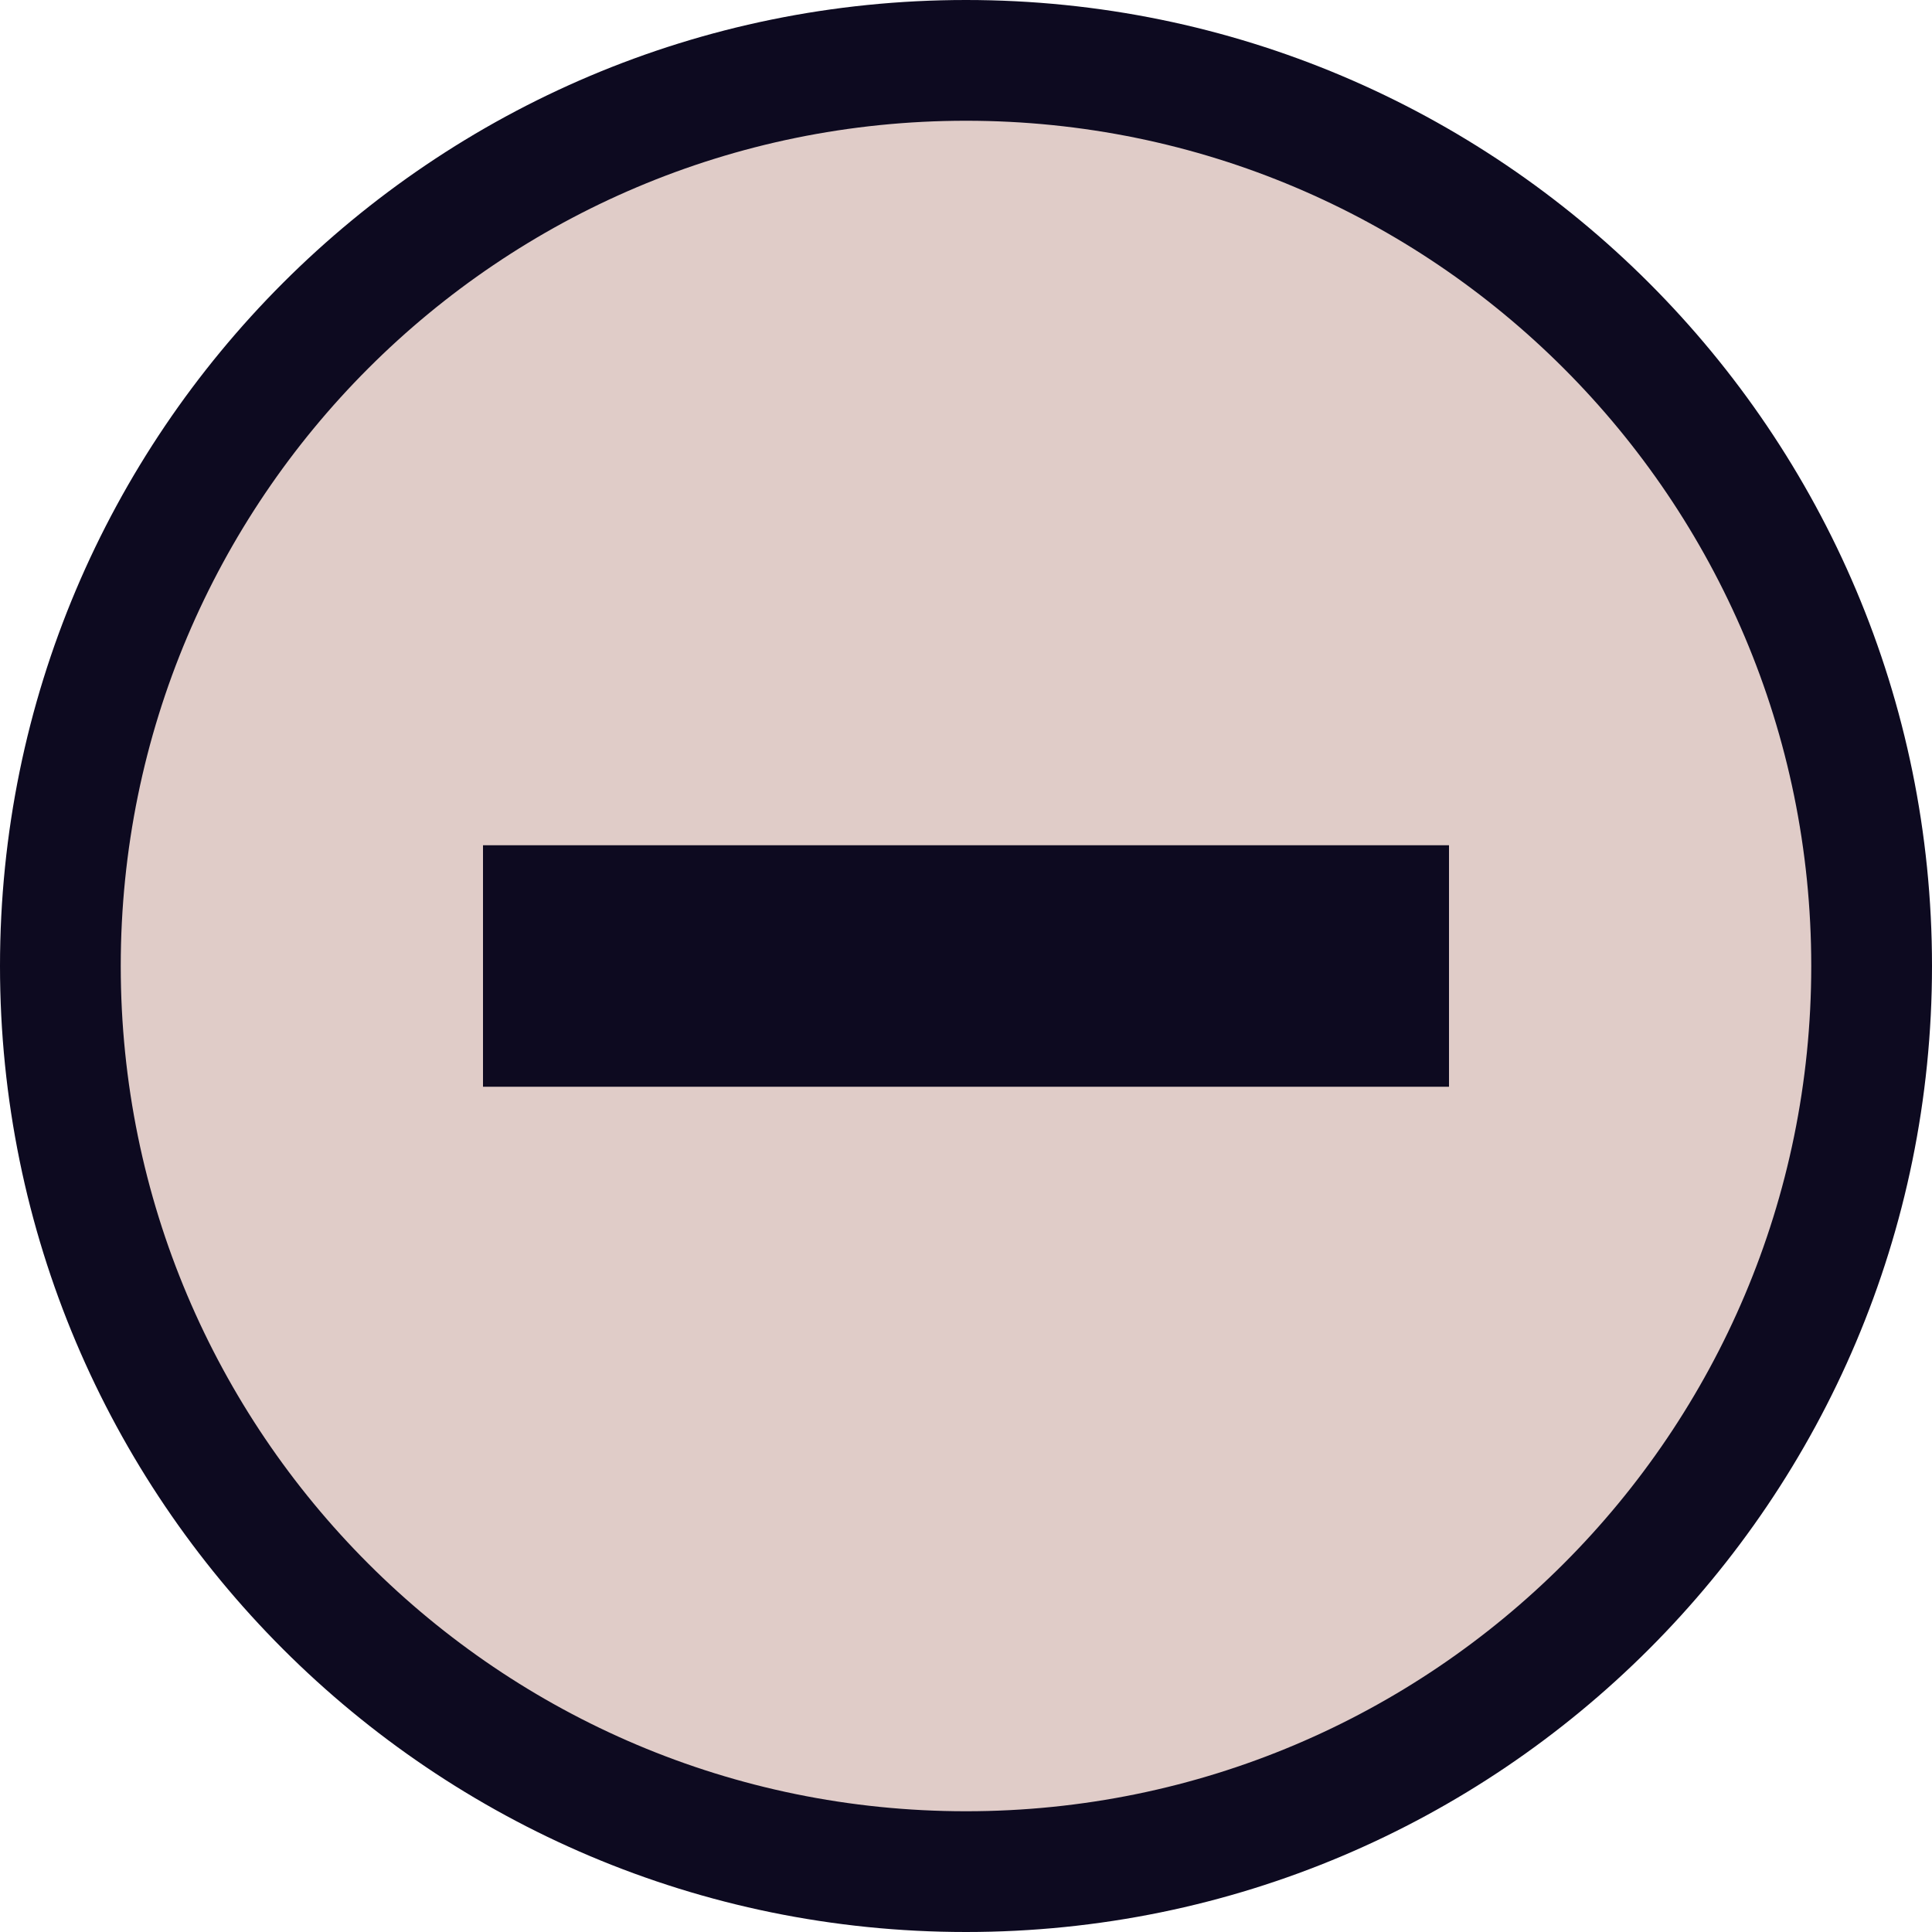
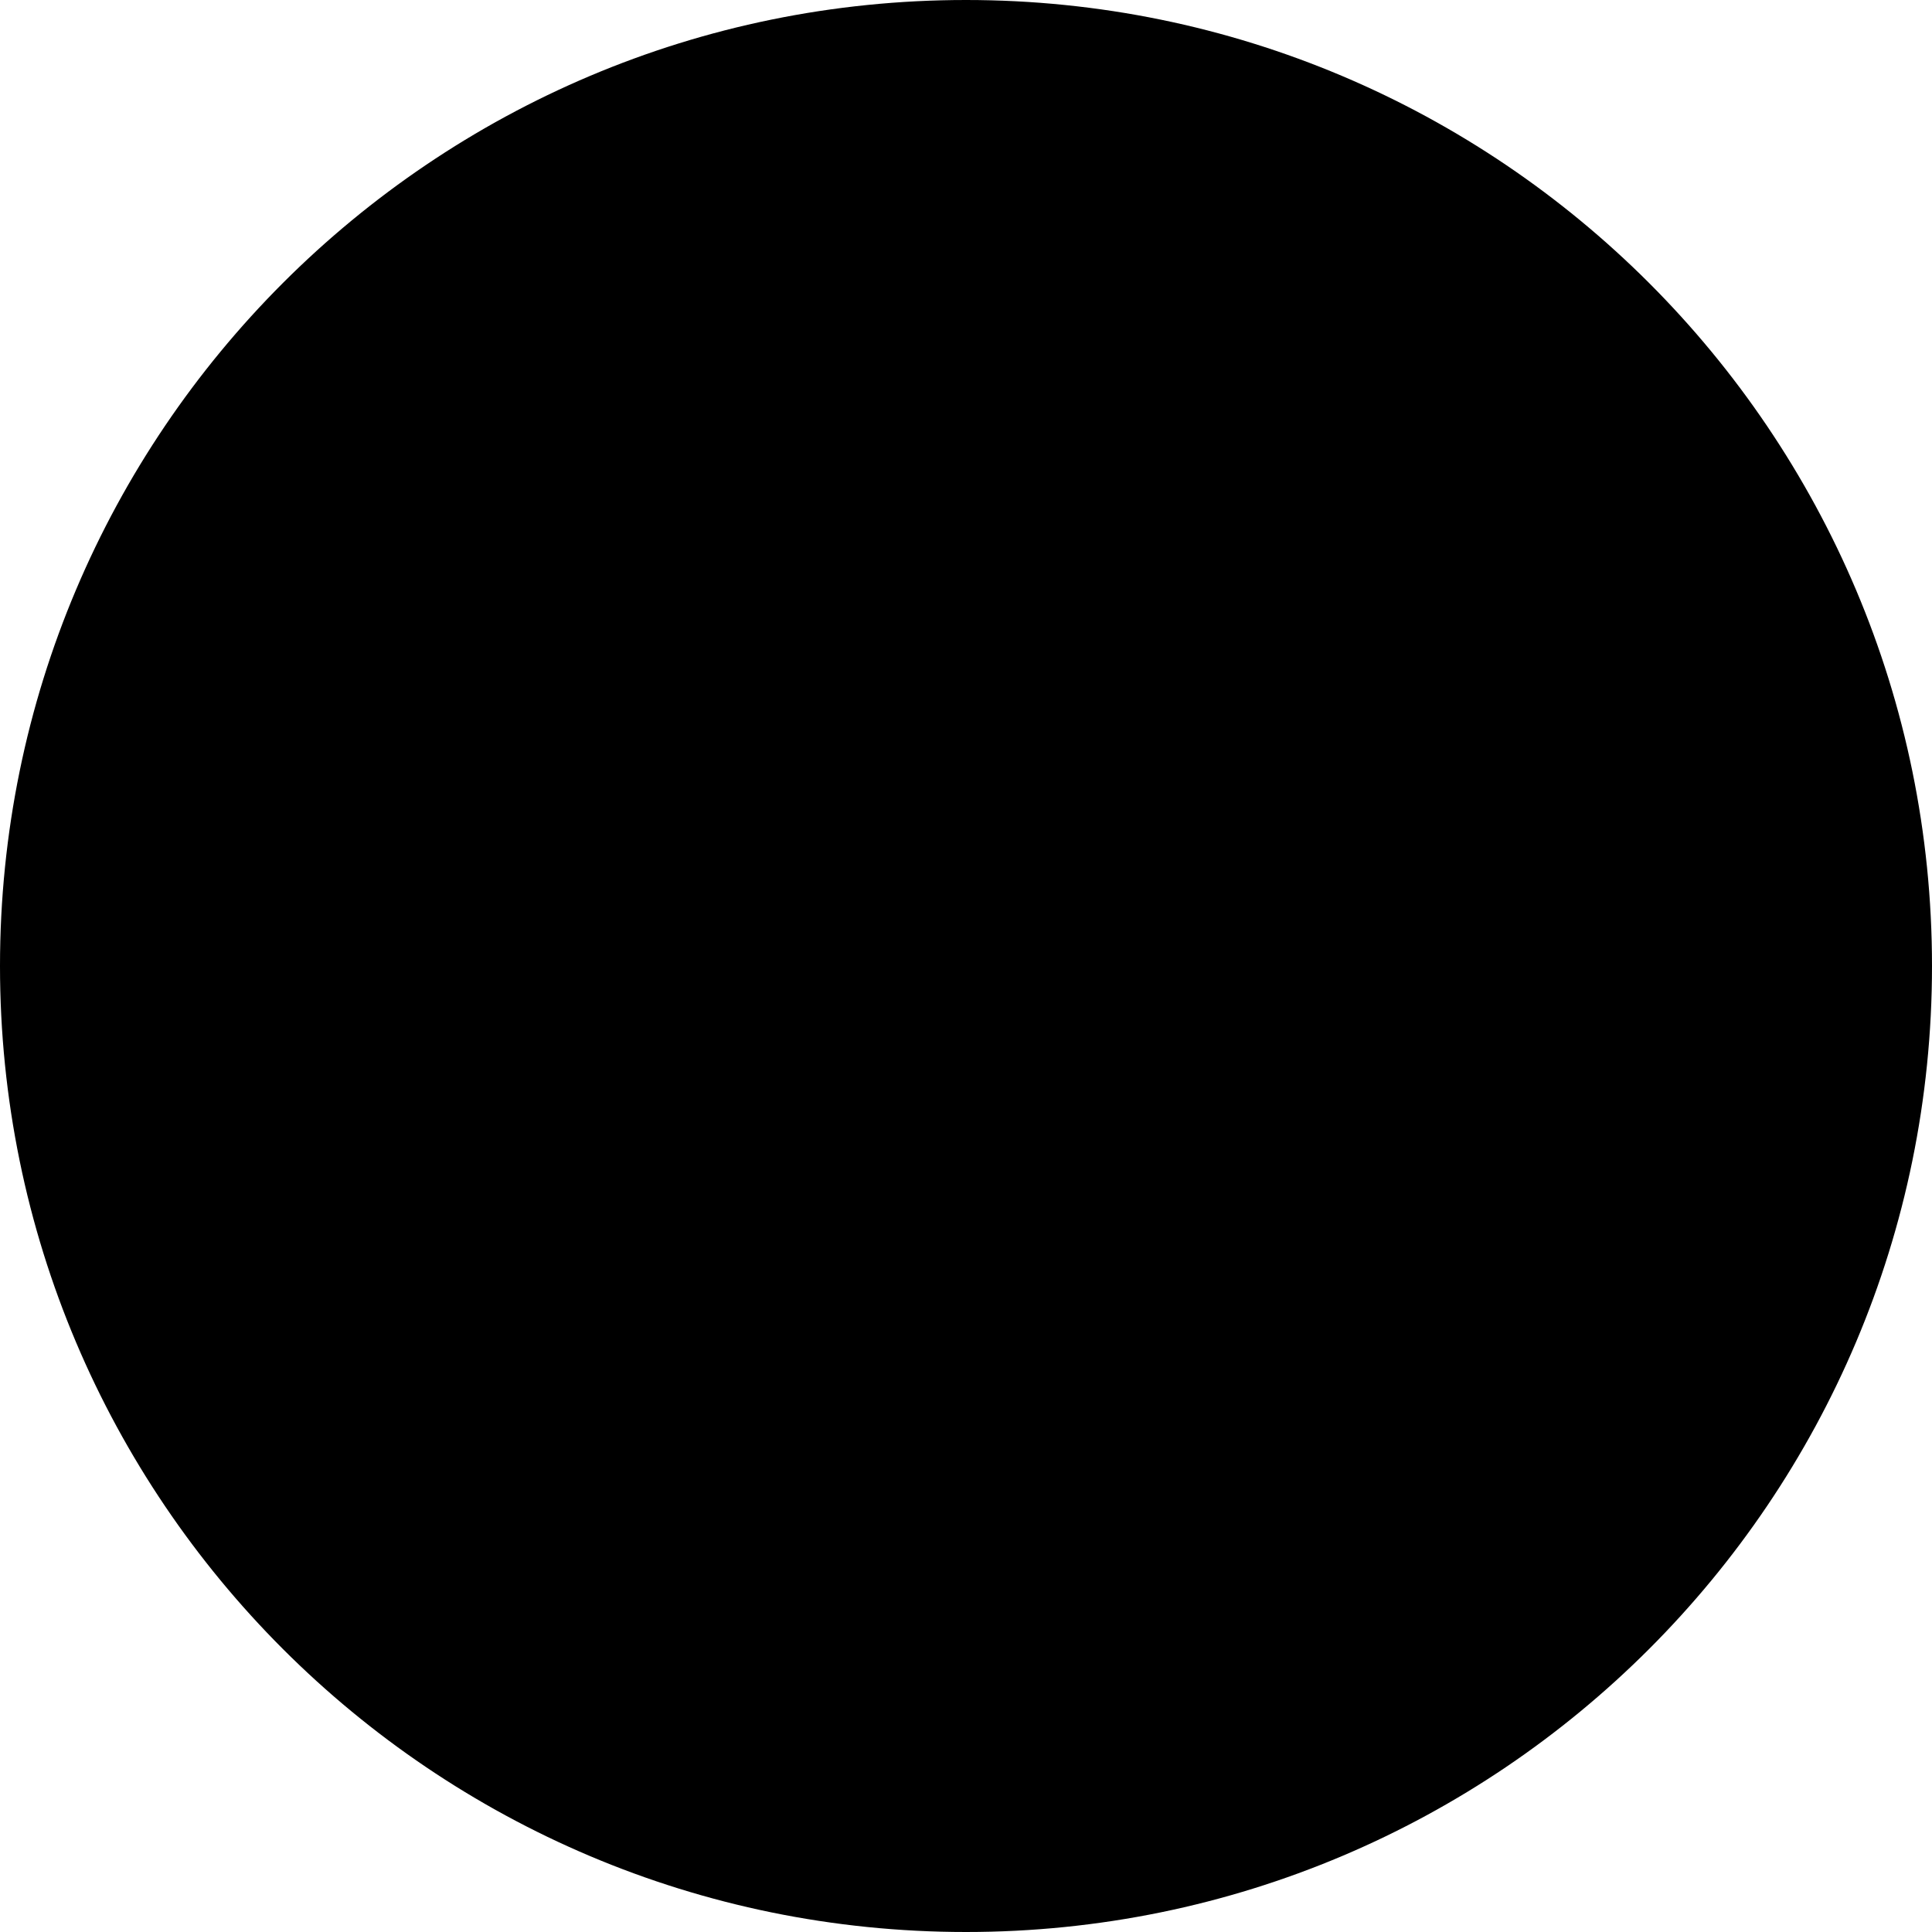
<svg xmlns="http://www.w3.org/2000/svg" viewBox="0 0 16 16">
  <g transform="translate(0 -1036.362)">
-     <path style="fill:#e0ccc8" d="m 8.067,1037.184 c 4.076,0 7.379,3.224 7.379,7.201 0,3.977 -3.304,7.201 -7.379,7.201 -4.076,0 -7.379,-3.224 -7.379,-7.201 0,-3.977 3.304,-7.201 7.379,-7.201 z" />
+     <path style="fill:#777777777777" d="m 8.067,1037.184 c 4.076,0 7.379,3.224 7.379,7.201 0,3.977 -3.304,7.201 -7.379,7.201 -4.076,0 -7.379,-3.224 -7.379,-7.201 0,-3.977 3.304,-7.201 7.379,-7.201 z" />
  </g>
-   <g style="fill:#0d0a20" transform="translate(0 -1036.362)">
+   <g style="fill:#111111111111" transform="translate(0 -1036.362)">
    <path d="M 8 0 C 3.582 8.8817842e-16 -3.006854e-17 3.582 0 8 C 0 12.418 3.582 16 8 16 C 12.418 16 16 12.418 16 8 C 16 3.582 12.418 -1.8064254e-15 8 0 z M 8 1 C 11.866 1 15 4.134 15 8 C 15 11.866 11.866 15 8 15 C 4.134 15 1 11.866 1 8 C 1 4.134 4.134 1 8 1 z " transform="translate(0 1036.362)" />
    <rect width="8" x="4" y="7" height="2" transform="translate(0 1036.362)" />
  </g>
</svg>
